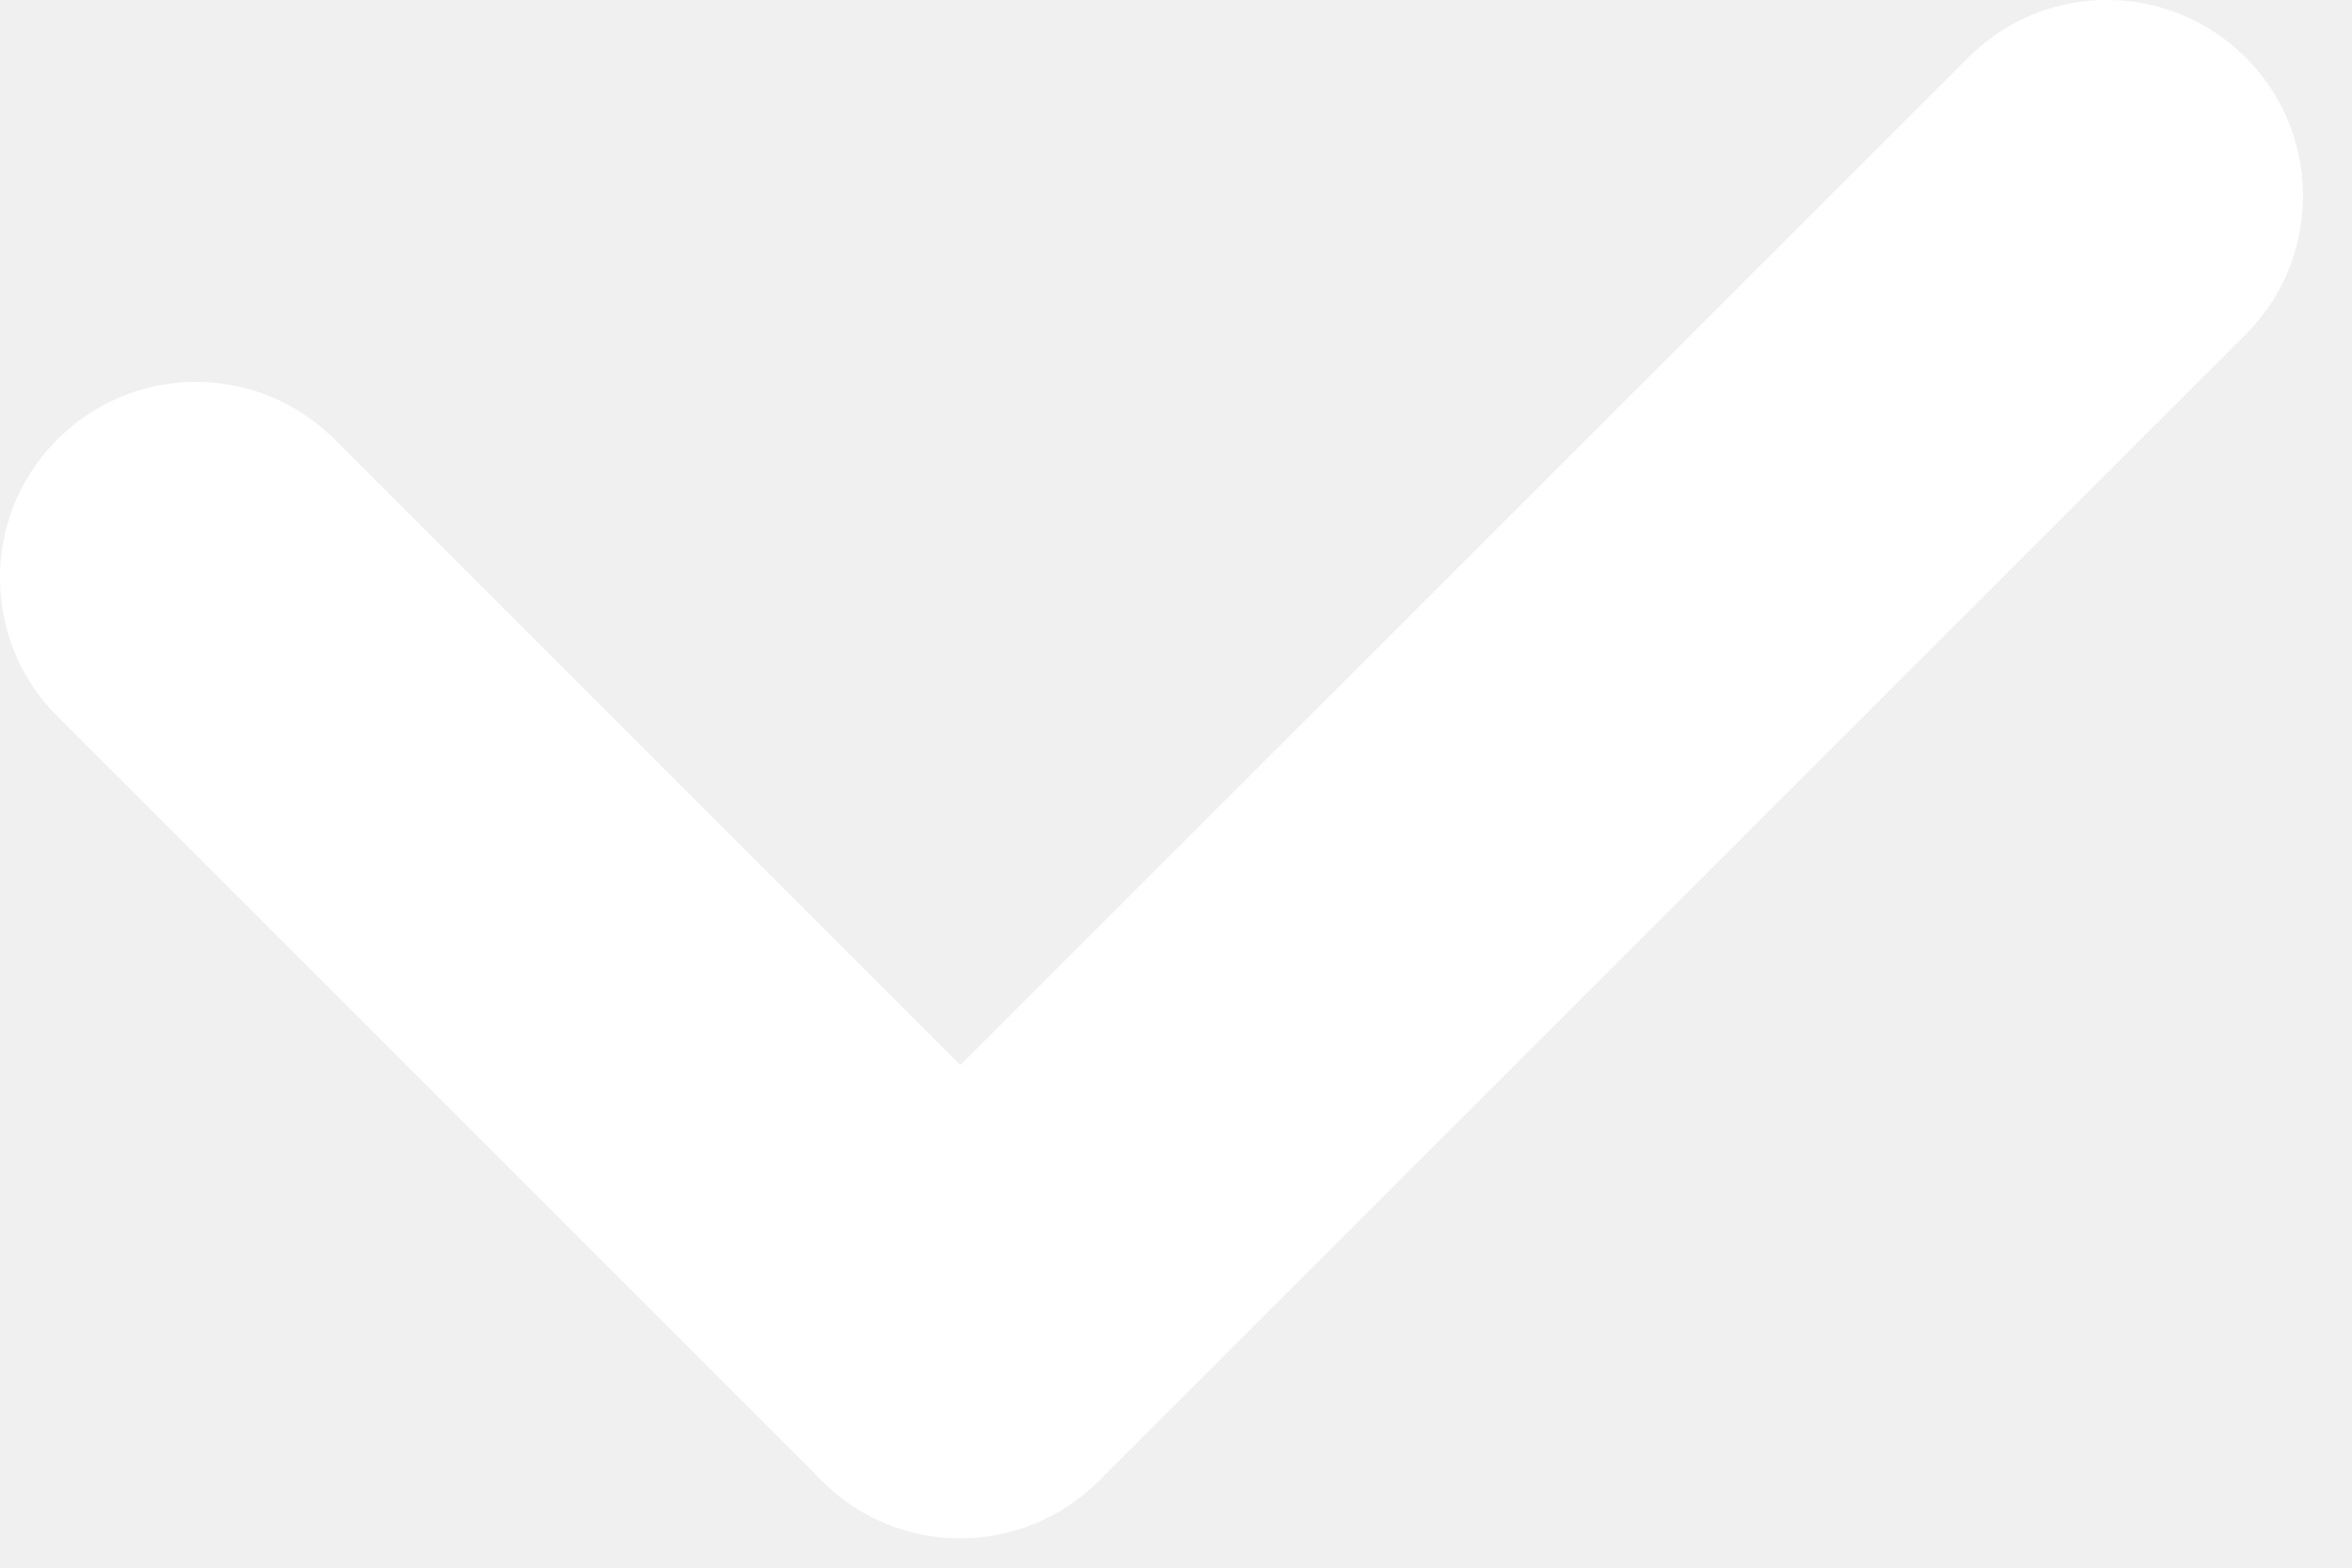
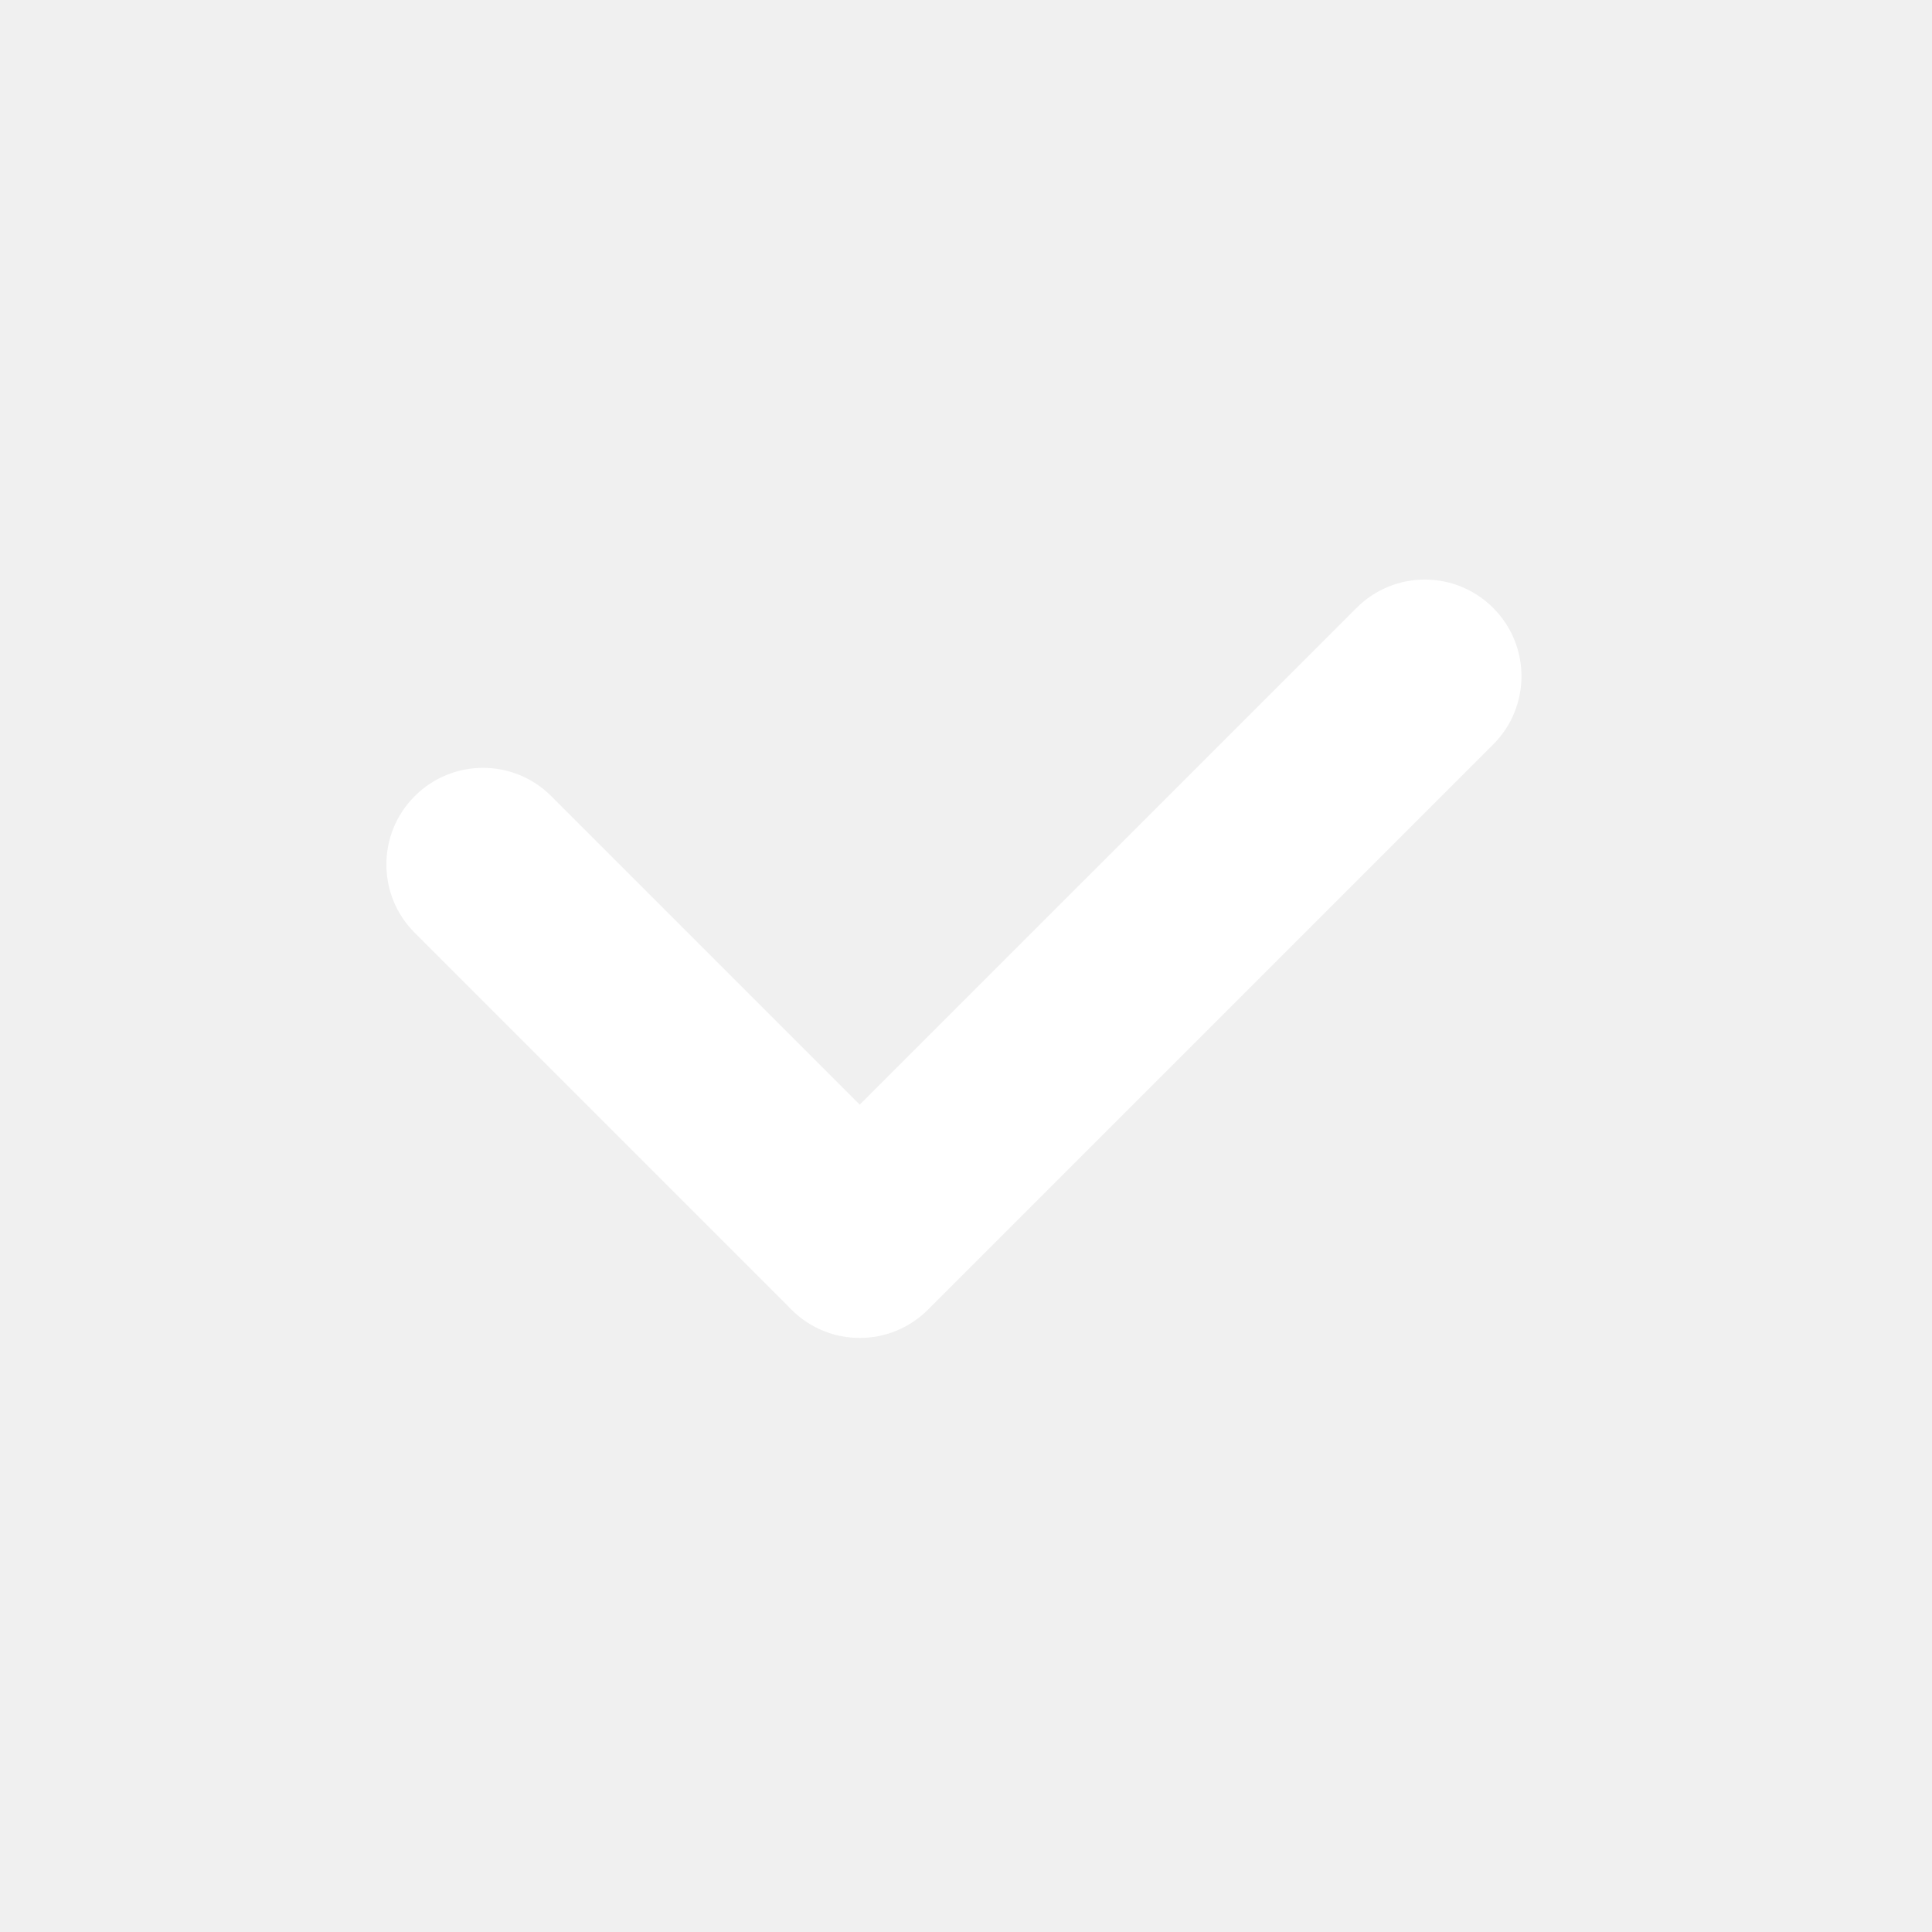
- <svg xmlns="http://www.w3.org/2000/svg" width="12" height="8" viewBox="0 0 12 8" fill="none">
-   <path fill-rule="evenodd" clip-rule="evenodd" d="M11.457 1.707C11.848 1.317 11.848 0.683 11.457 0.293C11.066 -0.098 10.433 -0.098 10.043 0.293L4.9 5.435L1.707 2.242C1.317 1.851 0.683 1.851 0.293 2.242C-0.098 2.632 -0.098 3.266 0.293 3.656L4.165 7.528C4.174 7.538 4.183 7.548 4.193 7.557C4.583 7.948 5.216 7.948 5.607 7.557L11.457 1.707Z" fill="white" />
+ <svg xmlns="http://www.w3.org/2000/svg" width="20" height="20" viewBox="0 0 20 20" fill="none">
+   <path fill-rule="evenodd" clip-rule="evenodd" d="M15.457 7.707C15.848 7.317 15.848 6.683 15.457 6.293C15.066 5.902 14.433 5.902 14.043 6.293L8.9 11.435L5.707 8.242C5.317 7.851 4.683 7.851 4.293 8.242C3.902 8.632 3.902 9.266 4.293 9.656L8.165 13.528C8.174 13.538 8.183 13.548 8.193 13.557C8.583 13.948 9.216 13.948 9.607 13.557L15.457 7.707Z" fill="white" />
</svg>
